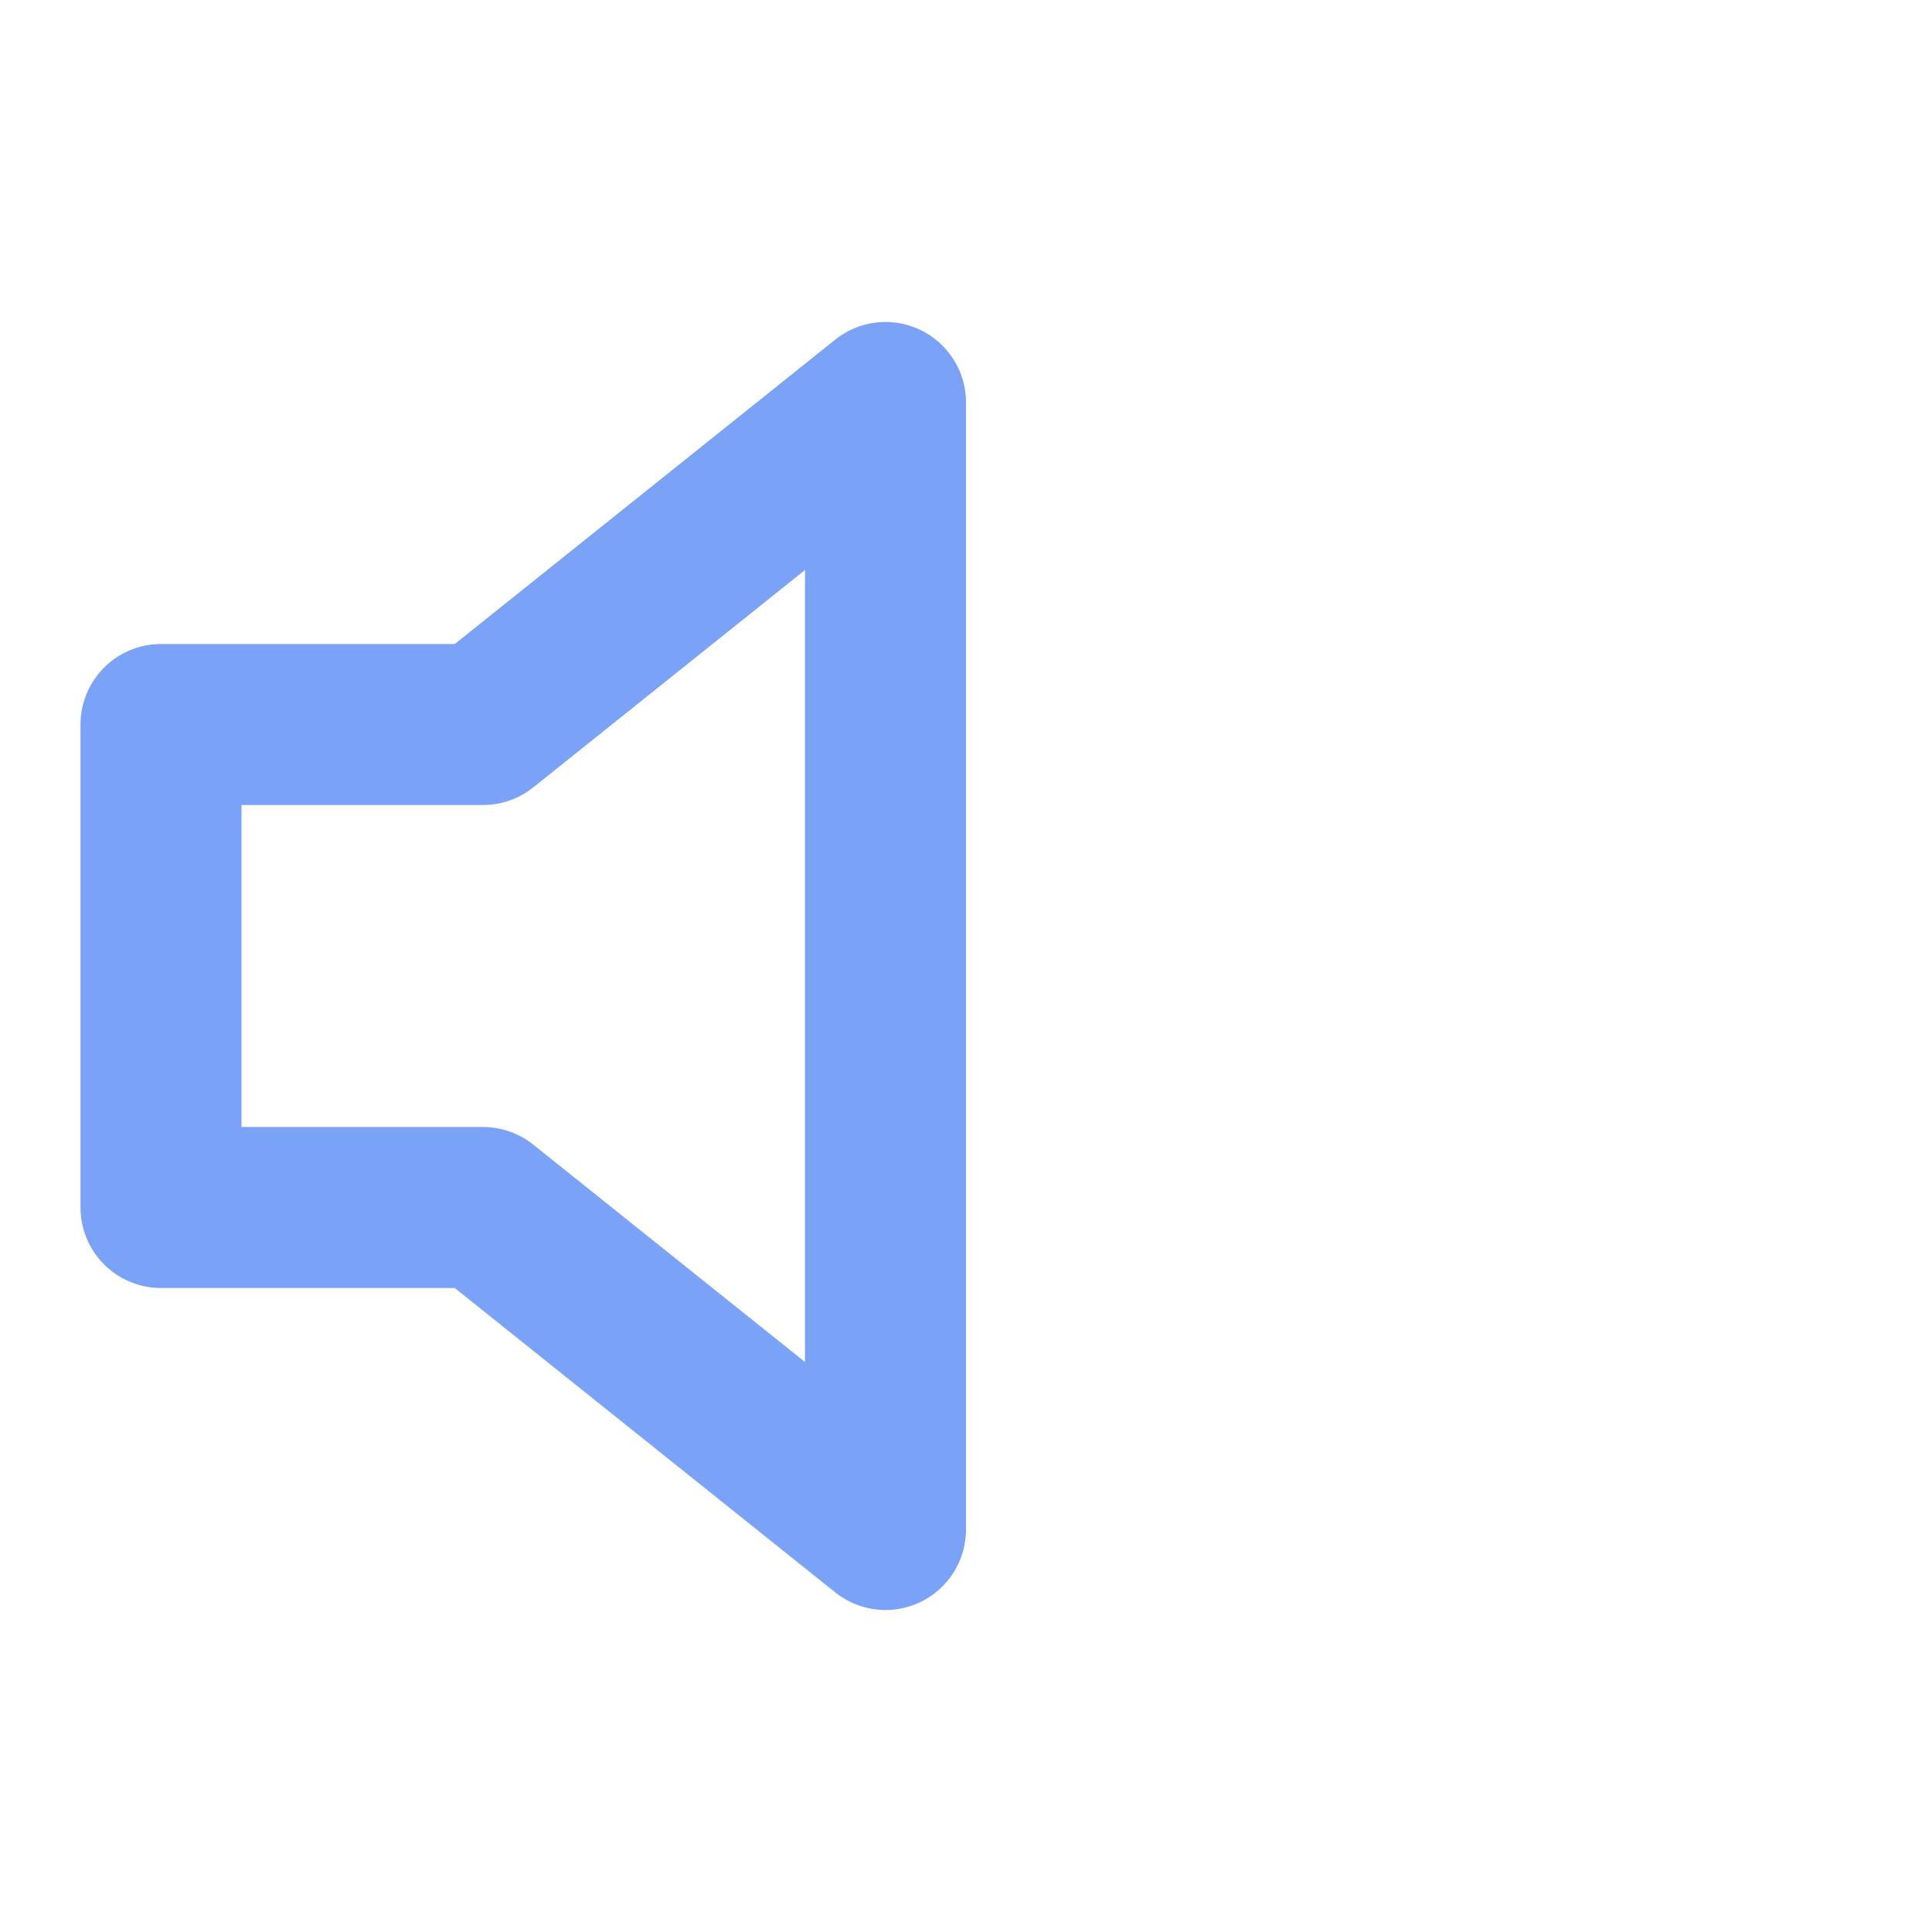
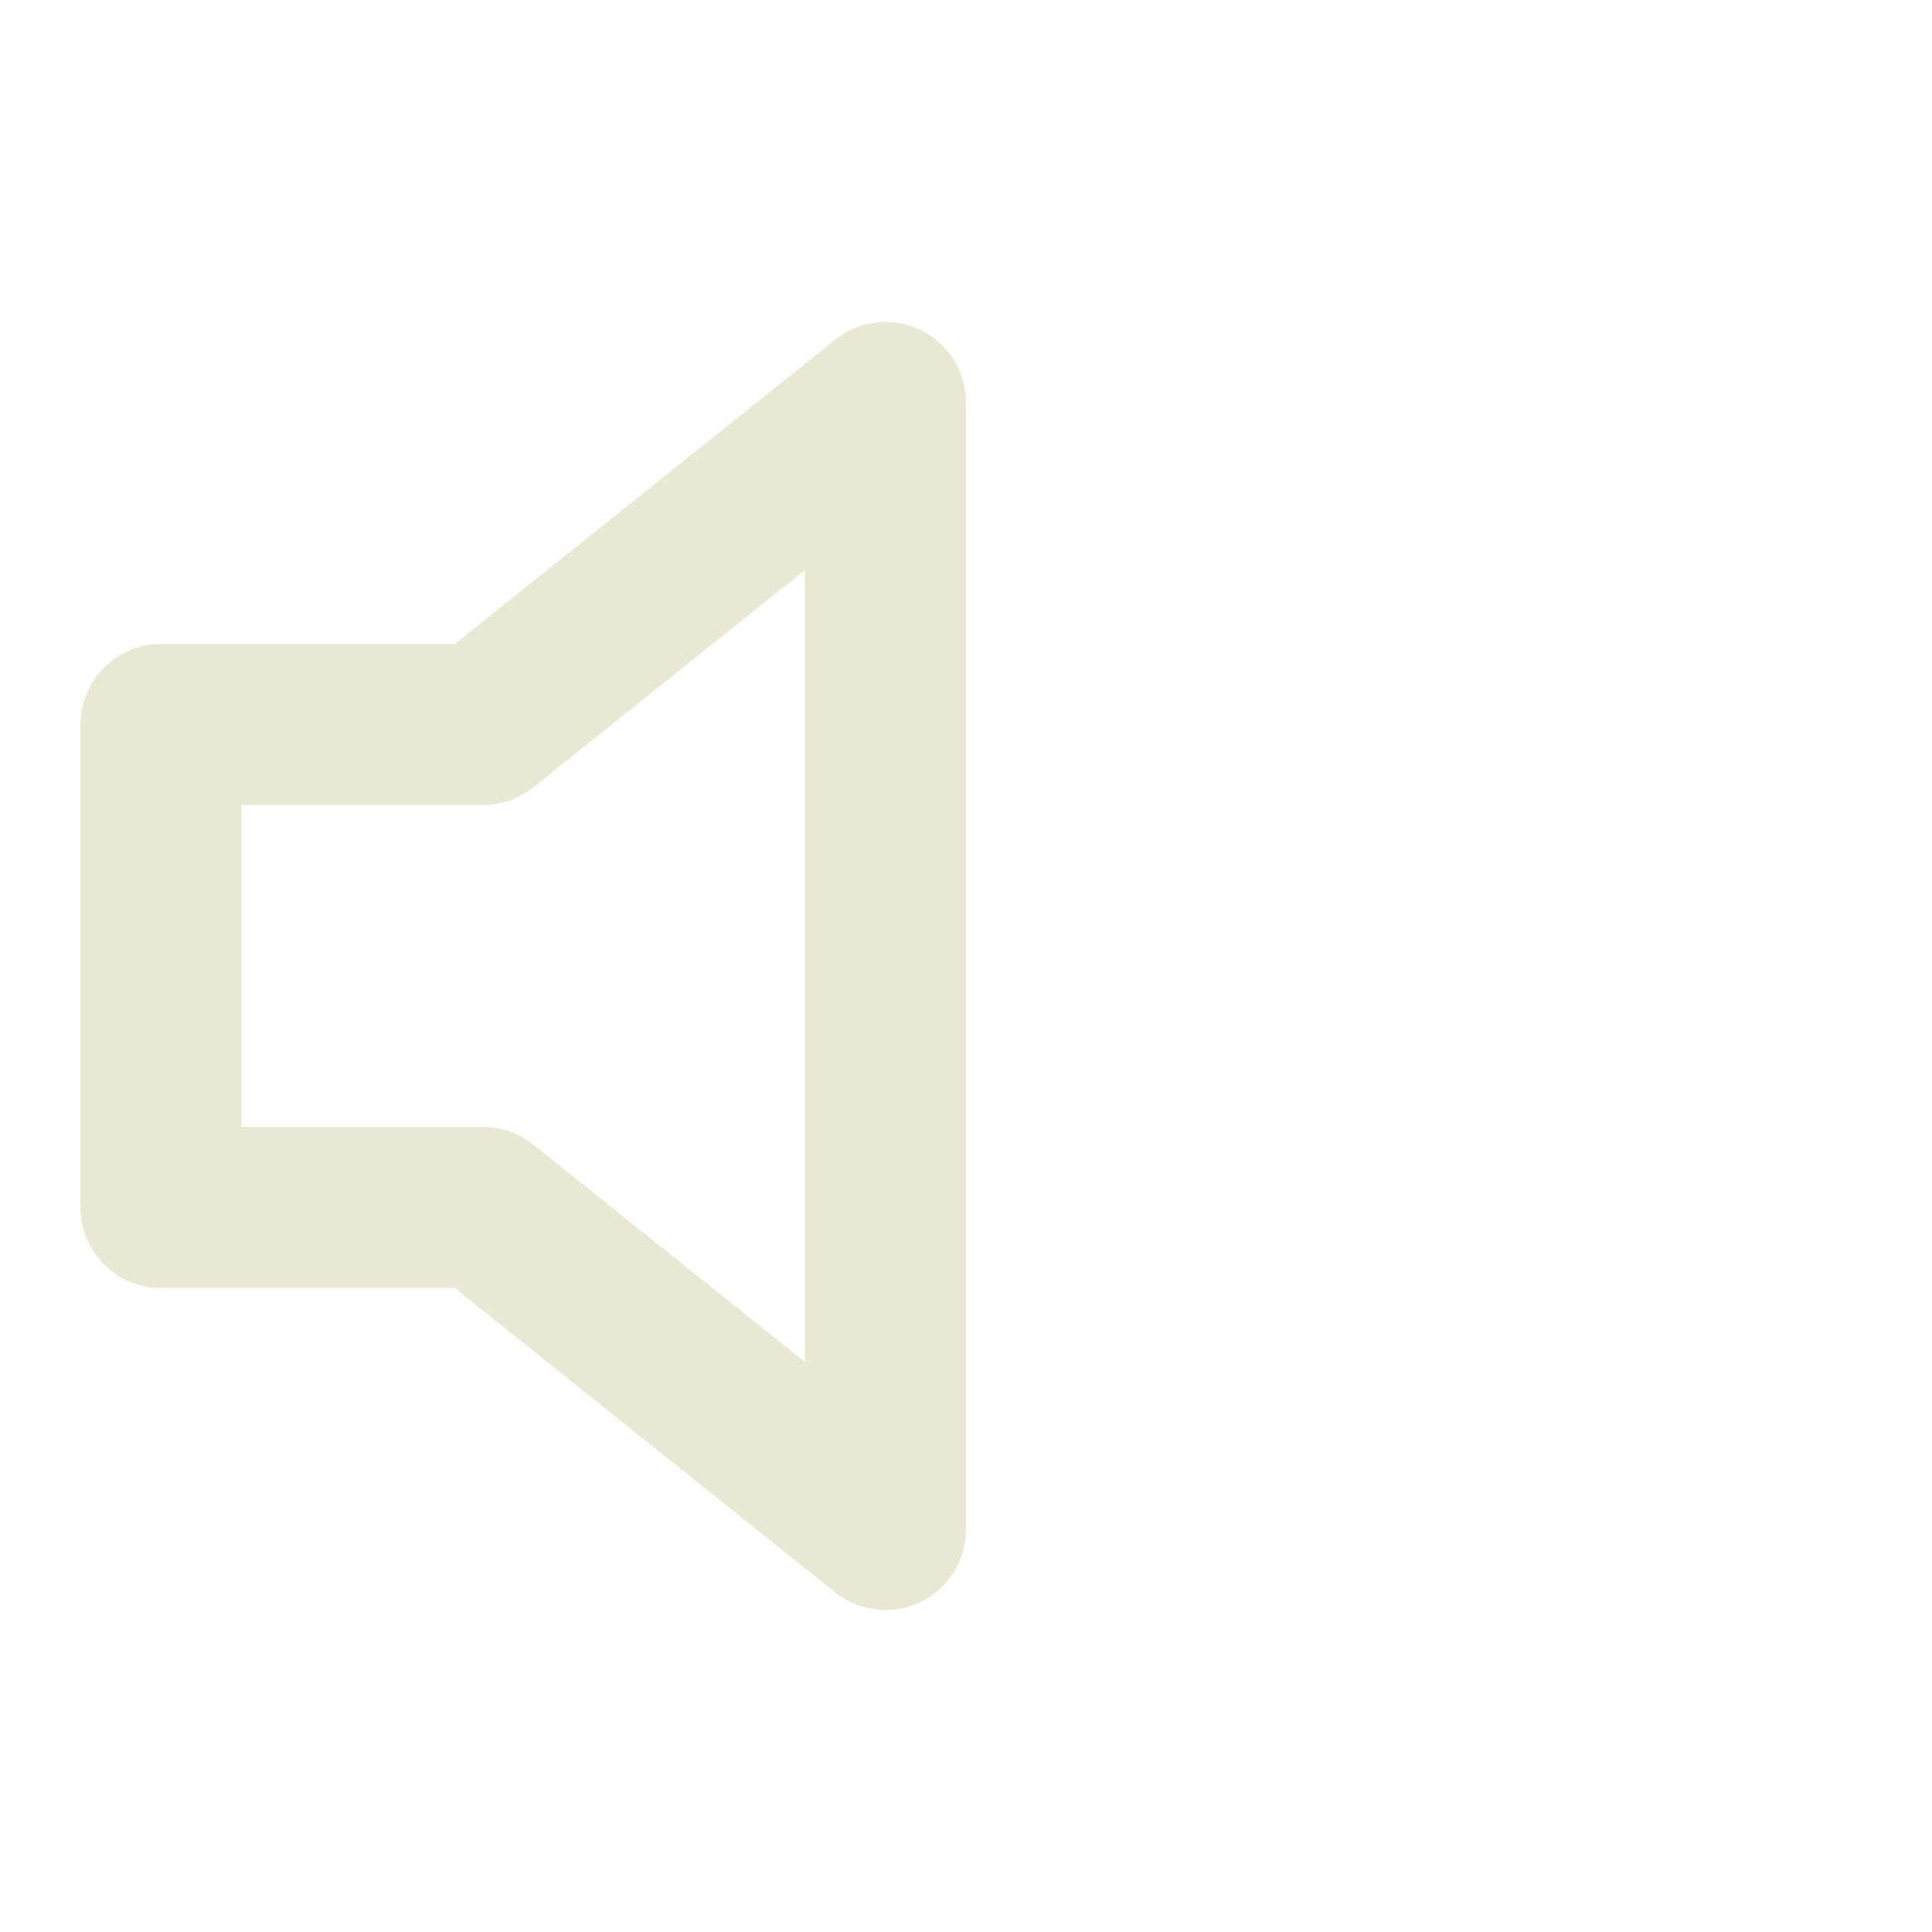
- <svg xmlns="http://www.w3.org/2000/svg" width="36" height="36" viewBox="0 0 24 24" fill="none" stroke="#7aa2f7" stroke-width="2" stroke-linecap="round" stroke-linejoin="round" class="feather feather-volume">
+ <svg xmlns="http://www.w3.org/2000/svg" width="36" height="36" viewBox="0 0 24 24" fill="none" stroke="#e8e8d3" stroke-width="2" stroke-linecap="round" stroke-linejoin="round" class="feather feather-volume">
  <polygon points="11 5 6 9 2 9 2 15 6 15 11 19 11 5" />
</svg>
